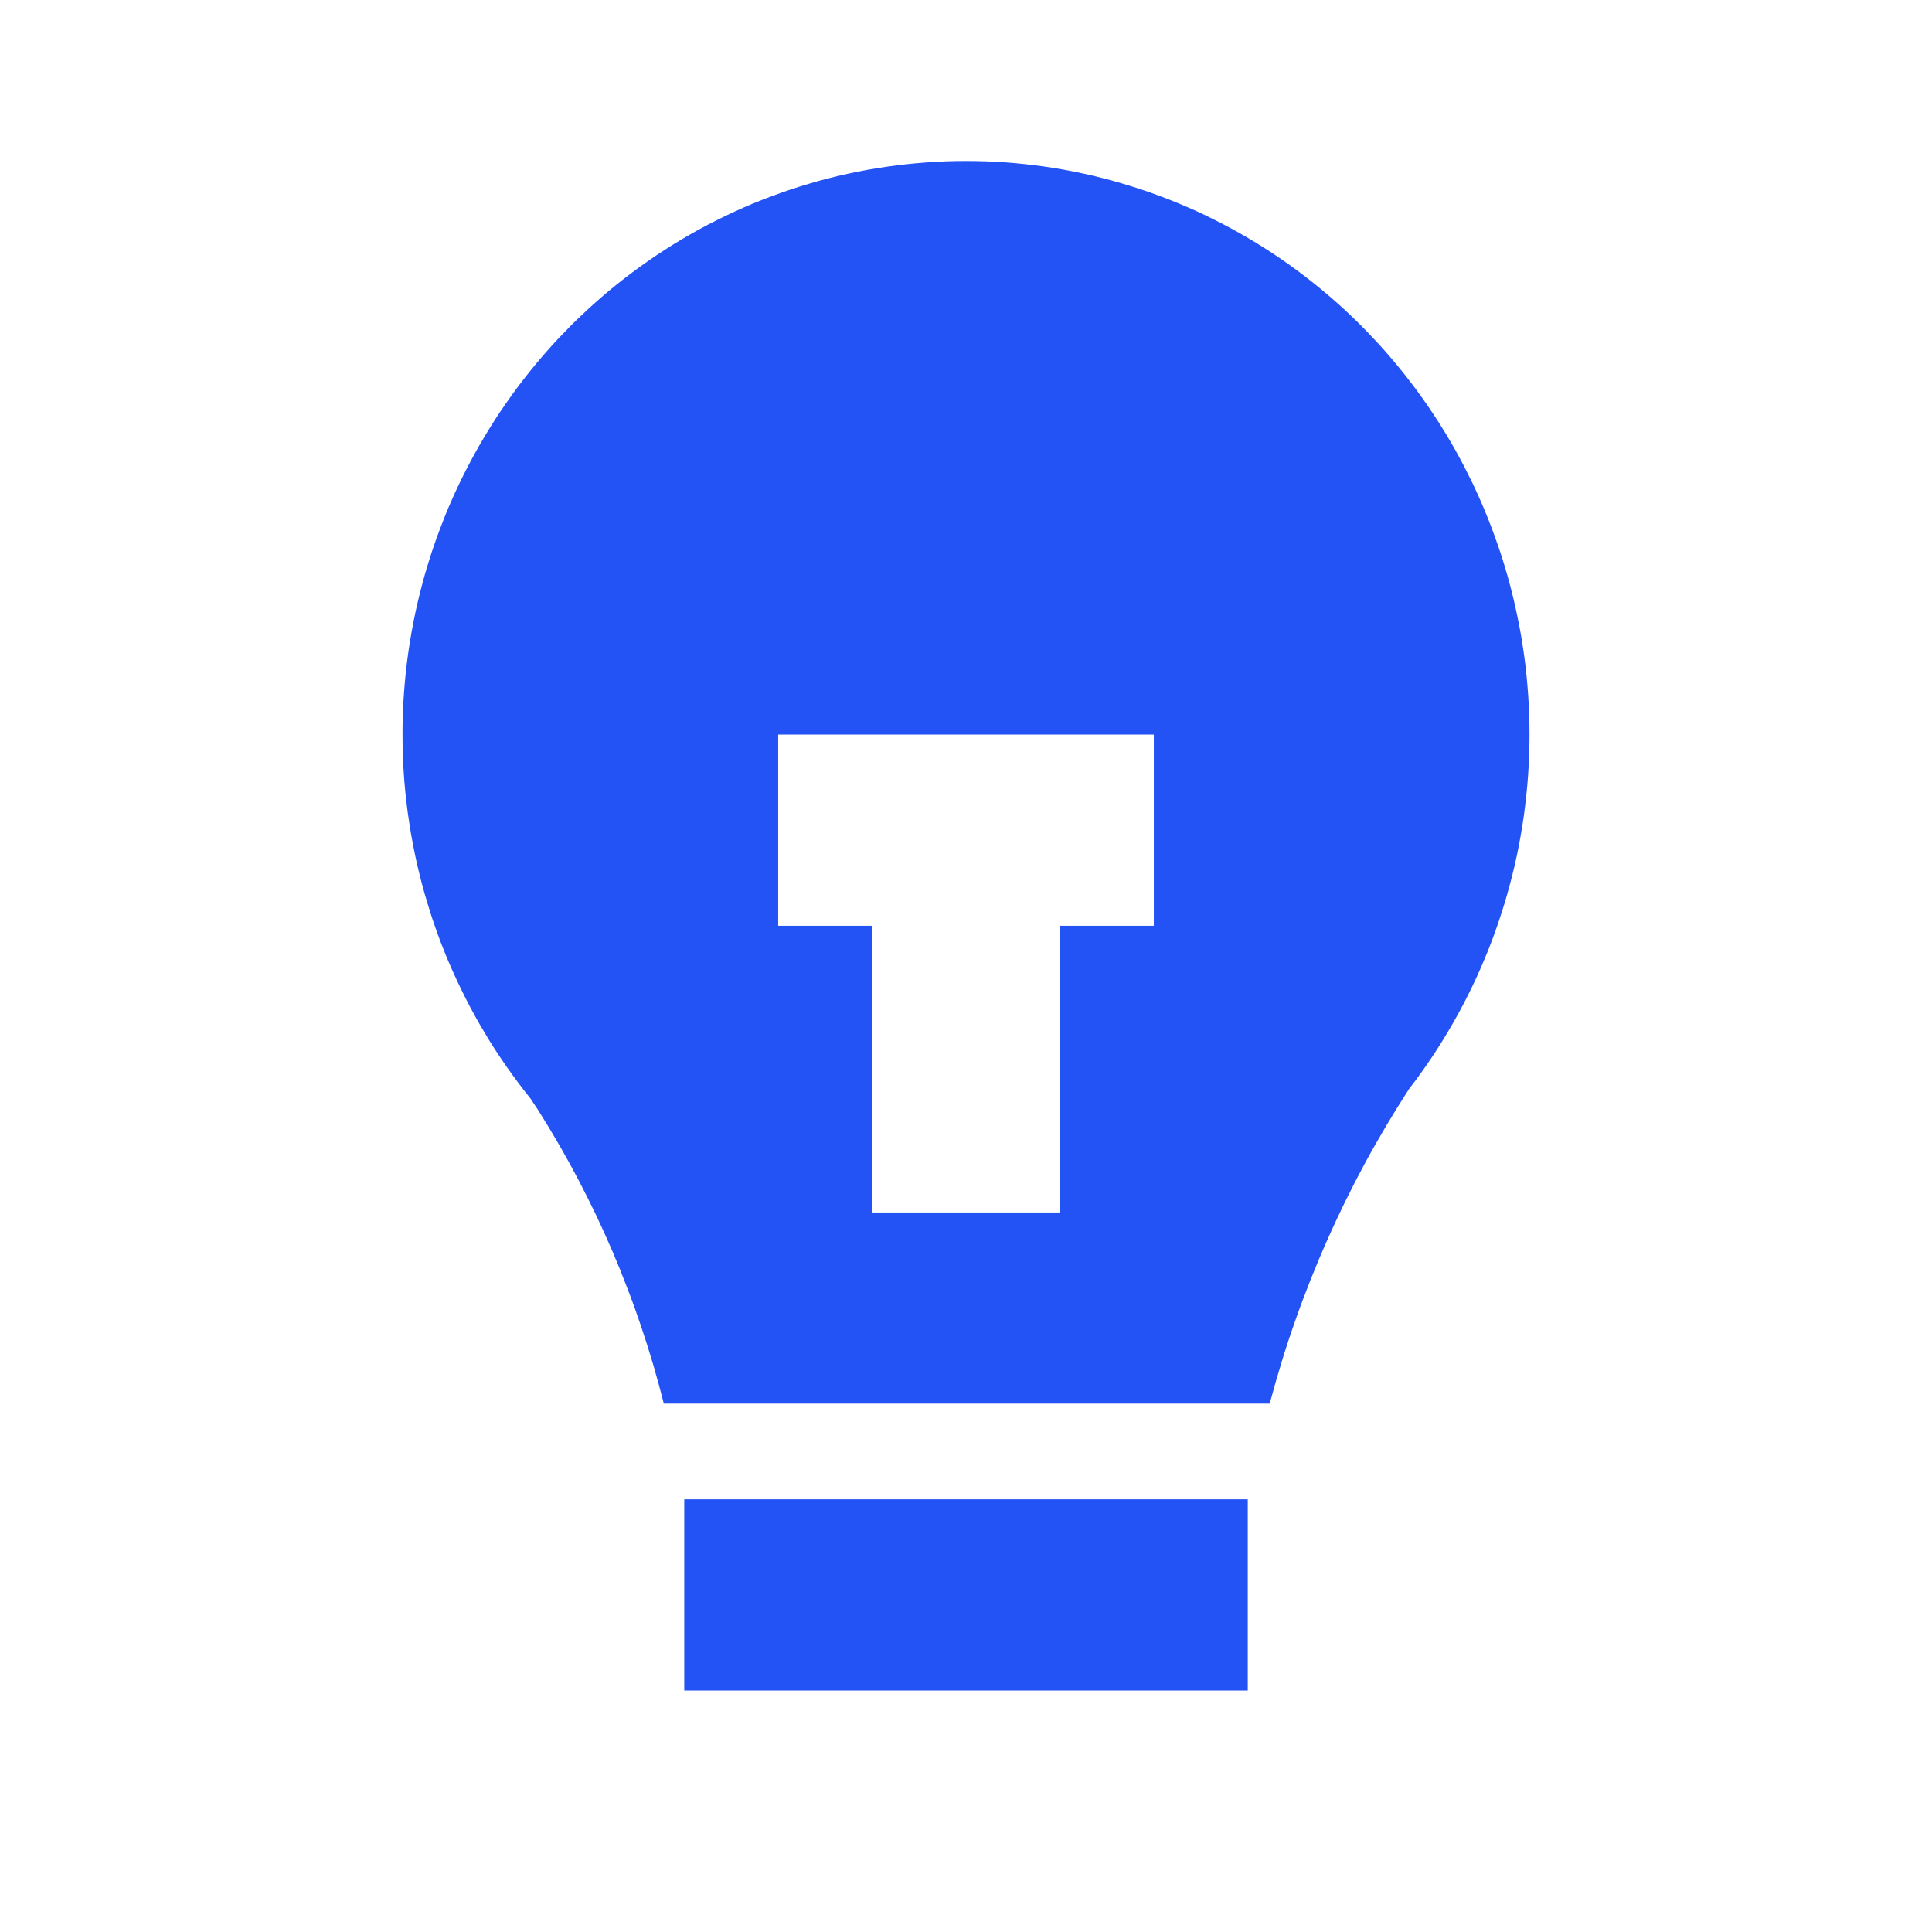
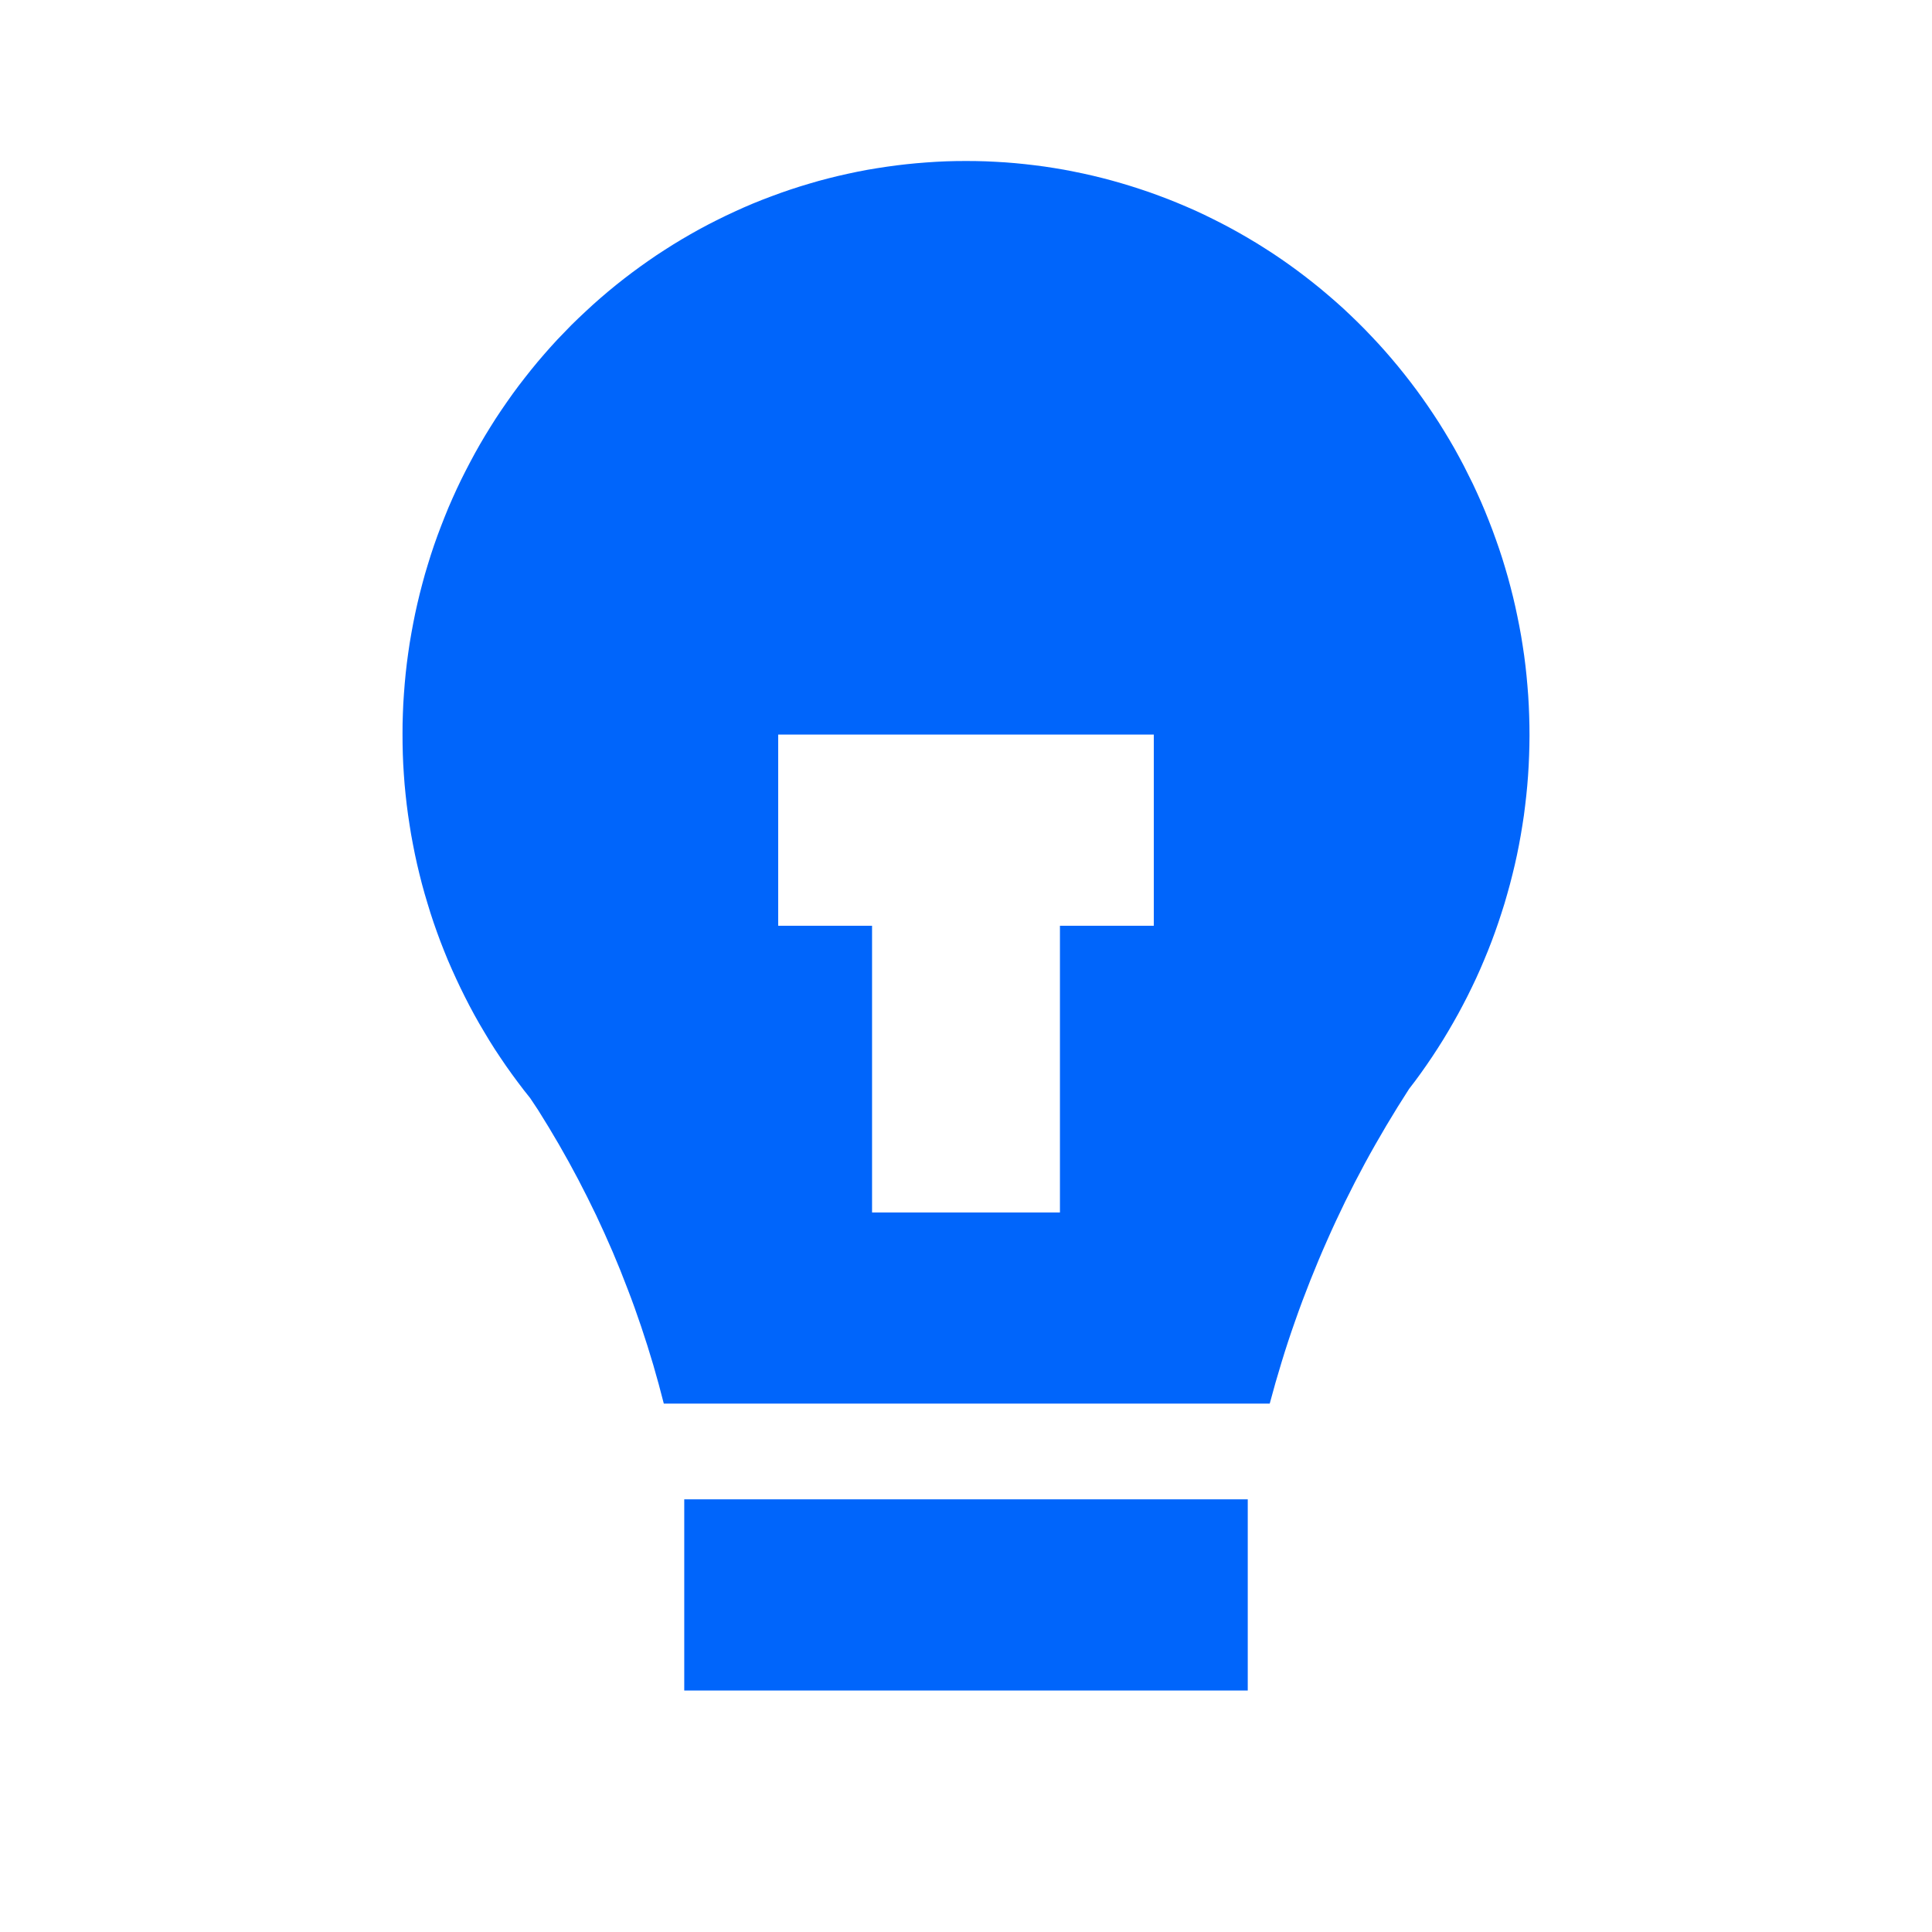
- <svg xmlns="http://www.w3.org/2000/svg" width="24" height="24" viewBox="0 0 24 24" fill="#2353f4">
-   <path d="M15.5 18.625L15.5 21L8.5 21L8.5 18.625L15.5 18.625ZM12 2C12.082 2 12.163 2.001 12.245 2.004C12.326 2.007 12.408 2.012 12.489 2.017C12.57 2.023 12.652 2.03 12.733 2.039C12.814 2.048 12.895 2.058 12.975 2.069C13.056 2.081 13.137 2.094 13.217 2.108C13.297 2.123 13.377 2.139 13.457 2.156C13.537 2.173 13.616 2.192 13.695 2.212C13.775 2.232 13.853 2.254 13.932 2.277C14.01 2.3 14.088 2.324 14.166 2.35C14.243 2.375 14.32 2.402 14.397 2.431C14.474 2.459 14.55 2.489 14.625 2.52C14.701 2.551 14.776 2.584 14.851 2.617C14.925 2.651 14.999 2.686 15.072 2.723C15.145 2.759 15.218 2.797 15.29 2.836C15.362 2.875 15.433 2.915 15.504 2.957C15.575 2.998 15.644 3.041 15.713 3.085C15.783 3.129 15.851 3.174 15.919 3.221C15.986 3.267 16.053 3.315 16.119 3.364C16.185 3.413 16.25 3.463 16.314 3.514C16.378 3.565 16.442 3.617 16.504 3.671C16.567 3.724 16.628 3.779 16.689 3.834C16.749 3.89 16.809 3.947 16.867 4.004C16.926 4.062 16.984 4.121 17.04 4.181C17.097 4.24 17.152 4.301 17.207 4.363C17.261 4.425 17.315 4.487 17.367 4.551C17.419 4.615 17.471 4.679 17.521 4.745C17.571 4.81 17.62 4.876 17.668 4.944C17.716 5.011 17.762 5.079 17.808 5.148C17.854 5.217 17.898 5.286 17.941 5.357C17.984 5.427 18.026 5.498 18.067 5.57C18.107 5.642 18.147 5.715 18.185 5.788C18.223 5.862 18.26 5.936 18.296 6.01C18.331 6.085 18.366 6.16 18.399 6.236C18.432 6.312 18.464 6.389 18.494 6.466C18.524 6.543 18.554 6.62 18.581 6.698C18.609 6.776 18.636 6.855 18.661 6.934C18.686 7.013 18.709 7.092 18.732 7.172C18.754 7.252 18.775 7.332 18.795 7.413C18.814 7.493 18.833 7.574 18.849 7.655C18.866 7.737 18.882 7.818 18.896 7.9C18.91 7.982 18.922 8.064 18.934 8.146C18.945 8.228 18.955 8.31 18.963 8.393C18.971 8.476 18.978 8.558 18.984 8.641C18.989 8.724 18.994 8.807 18.996 8.89C18.999 8.973 19 9.056 19 9.139C19 9.222 18.998 9.305 18.995 9.388C18.992 9.471 18.988 9.554 18.982 9.636C18.976 9.719 18.969 9.802 18.96 9.884C18.951 9.967 18.941 10.049 18.93 10.132C18.918 10.214 18.905 10.296 18.891 10.377C18.877 10.459 18.861 10.54 18.844 10.622C18.827 10.703 18.808 10.784 18.788 10.864C18.768 10.945 18.747 11.025 18.724 11.104C18.702 11.184 18.678 11.264 18.652 11.342C18.627 11.421 18.6 11.5 18.572 11.578C18.544 11.656 18.515 11.733 18.484 11.81C18.453 11.887 18.421 11.963 18.388 12.039C18.355 12.115 18.32 12.19 18.284 12.264C18.248 12.339 18.211 12.413 18.172 12.486C18.134 12.559 18.094 12.632 18.053 12.703C18.012 12.775 17.97 12.846 17.927 12.916C17.883 12.987 17.839 13.056 17.793 13.125C17.747 13.194 17.7 13.262 17.652 13.329C17.604 13.396 17.555 13.462 17.504 13.527C17.407 13.677 17.313 13.829 17.222 13.982C17.131 14.136 17.042 14.291 16.957 14.448C16.872 14.605 16.79 14.764 16.711 14.925C16.633 15.085 16.557 15.247 16.485 15.411C16.412 15.575 16.343 15.74 16.277 15.906C16.211 16.072 16.148 16.24 16.089 16.409C16.029 16.578 15.973 16.748 15.921 16.919C15.868 17.091 15.819 17.263 15.773 17.436L8.246 17.436C8.205 17.275 8.162 17.115 8.115 16.955C8.068 16.796 8.018 16.637 7.965 16.48C7.912 16.322 7.856 16.166 7.796 16.011C7.737 15.855 7.675 15.701 7.61 15.549C7.544 15.396 7.476 15.245 7.405 15.095C7.333 14.945 7.259 14.797 7.182 14.65C7.105 14.504 7.025 14.358 6.942 14.215C6.859 14.071 6.773 13.93 6.685 13.79L6.586 13.641C6.534 13.576 6.482 13.511 6.433 13.444C6.383 13.377 6.334 13.31 6.286 13.241C6.239 13.173 6.193 13.104 6.147 13.034C6.102 12.964 6.058 12.893 6.016 12.821C5.973 12.75 5.931 12.677 5.891 12.604C5.851 12.531 5.812 12.457 5.775 12.383C5.737 12.308 5.701 12.233 5.666 12.157C5.631 12.082 5.597 12.005 5.564 11.928C5.532 11.851 5.501 11.773 5.471 11.695C5.442 11.617 5.413 11.539 5.386 11.459C5.359 11.38 5.334 11.301 5.31 11.22C5.285 11.14 5.263 11.06 5.241 10.979C5.22 10.898 5.2 10.817 5.181 10.735C5.163 10.654 5.145 10.572 5.13 10.49C5.114 10.407 5.099 10.325 5.087 10.242C5.074 10.159 5.062 10.076 5.052 9.993C5.042 9.91 5.034 9.827 5.026 9.743C5.019 9.66 5.014 9.576 5.009 9.493C5.005 9.409 5.002 9.325 5.001 9.242C5 9.158 5 9.074 5.001 8.99C5.003 8.906 5.006 8.823 5.01 8.739C5.015 8.655 5.021 8.572 5.028 8.488C5.035 8.405 5.044 8.322 5.054 8.239C5.065 8.155 5.076 8.073 5.089 7.99C5.103 7.907 5.117 7.825 5.133 7.743C5.149 7.66 5.166 7.578 5.185 7.497C5.204 7.415 5.224 7.334 5.246 7.253C5.267 7.172 5.29 7.092 5.315 7.012C5.339 6.932 5.365 6.852 5.392 6.773C5.419 6.694 5.448 6.616 5.478 6.538C5.508 6.46 5.539 6.382 5.571 6.305C5.604 6.228 5.638 6.152 5.673 6.076C5.708 6 5.745 5.925 5.783 5.851C5.821 5.777 5.86 5.703 5.9 5.63C5.94 5.557 5.982 5.485 6.025 5.413C6.068 5.342 6.112 5.271 6.157 5.201C6.203 5.131 6.249 5.062 6.297 4.994C6.345 4.925 6.393 4.858 6.443 4.792C6.494 4.725 6.545 4.66 6.597 4.595C6.649 4.53 6.703 4.466 6.757 4.404C6.812 4.341 6.867 4.279 6.924 4.218C6.981 4.158 7.039 4.098 7.097 4.039C7.156 3.981 7.216 3.923 7.277 3.867C7.337 3.81 7.399 3.755 7.462 3.7C7.524 3.646 7.588 3.593 7.652 3.541C7.717 3.489 7.782 3.438 7.849 3.388C7.915 3.339 7.982 3.29 8.05 3.243C8.118 3.195 8.187 3.149 8.256 3.105C8.326 3.06 8.396 3.016 8.467 2.974C8.538 2.932 8.61 2.891 8.682 2.851C8.755 2.811 8.828 2.773 8.902 2.736C8.976 2.699 9.05 2.663 9.125 2.629C9.2 2.594 9.276 2.561 9.352 2.529C9.428 2.498 9.505 2.467 9.582 2.439C9.659 2.41 9.737 2.382 9.815 2.356C9.893 2.33 9.972 2.305 10.051 2.282C10.13 2.258 10.21 2.236 10.289 2.216C10.369 2.196 10.449 2.176 10.53 2.159C10.61 2.141 10.691 2.125 10.772 2.11C10.853 2.096 10.934 2.083 11.016 2.071C11.097 2.059 11.179 2.049 11.261 2.04C11.343 2.031 11.425 2.024 11.507 2.018C11.589 2.012 11.671 2.007 11.753 2.004C11.835 2.001 11.918 2 12 2ZM14.333 9.125L9.667 9.125L9.667 11.5L10.833 11.5L10.833 15.062L13.167 15.062L13.167 11.5L14.333 11.5L14.333 9.125Z" fill="#2353f4">
+ <svg xmlns="http://www.w3.org/2000/svg" width="24" height="24" viewBox="0 0 24 24" fill="#0065FB">
+   <path d="M15.5 18.625L15.5 21L8.5 21L8.5 18.625L15.5 18.625ZM12 2C12.082 2 12.163 2.001 12.245 2.004C12.326 2.007 12.408 2.012 12.489 2.017C12.57 2.023 12.652 2.03 12.733 2.039C12.814 2.048 12.895 2.058 12.975 2.069C13.056 2.081 13.137 2.094 13.217 2.108C13.297 2.123 13.377 2.139 13.457 2.156C13.537 2.173 13.616 2.192 13.695 2.212C13.775 2.232 13.853 2.254 13.932 2.277C14.01 2.3 14.088 2.324 14.166 2.35C14.243 2.375 14.32 2.402 14.397 2.431C14.474 2.459 14.55 2.489 14.625 2.52C14.701 2.551 14.776 2.584 14.851 2.617C14.925 2.651 14.999 2.686 15.072 2.723C15.145 2.759 15.218 2.797 15.29 2.836C15.362 2.875 15.433 2.915 15.504 2.957C15.575 2.998 15.644 3.041 15.713 3.085C15.783 3.129 15.851 3.174 15.919 3.221C15.986 3.267 16.053 3.315 16.119 3.364C16.185 3.413 16.25 3.463 16.314 3.514C16.378 3.565 16.442 3.617 16.504 3.671C16.567 3.724 16.628 3.779 16.689 3.834C16.749 3.89 16.809 3.947 16.867 4.004C16.926 4.062 16.984 4.121 17.04 4.181C17.097 4.24 17.152 4.301 17.207 4.363C17.261 4.425 17.315 4.487 17.367 4.551C17.419 4.615 17.471 4.679 17.521 4.745C17.571 4.81 17.62 4.876 17.668 4.944C17.716 5.011 17.762 5.079 17.808 5.148C17.854 5.217 17.898 5.286 17.941 5.357C17.984 5.427 18.026 5.498 18.067 5.57C18.107 5.642 18.147 5.715 18.185 5.788C18.223 5.862 18.26 5.936 18.296 6.01C18.331 6.085 18.366 6.16 18.399 6.236C18.432 6.312 18.464 6.389 18.494 6.466C18.524 6.543 18.554 6.62 18.581 6.698C18.609 6.776 18.636 6.855 18.661 6.934C18.686 7.013 18.709 7.092 18.732 7.172C18.754 7.252 18.775 7.332 18.795 7.413C18.814 7.493 18.833 7.574 18.849 7.655C18.866 7.737 18.882 7.818 18.896 7.9C18.91 7.982 18.922 8.064 18.934 8.146C18.945 8.228 18.955 8.31 18.963 8.393C18.971 8.476 18.978 8.558 18.984 8.641C18.989 8.724 18.994 8.807 18.996 8.89C18.999 8.973 19 9.056 19 9.139C19 9.222 18.998 9.305 18.995 9.388C18.992 9.471 18.988 9.554 18.982 9.636C18.976 9.719 18.969 9.802 18.96 9.884C18.951 9.967 18.941 10.049 18.93 10.132C18.918 10.214 18.905 10.296 18.891 10.377C18.877 10.459 18.861 10.54 18.844 10.622C18.827 10.703 18.808 10.784 18.788 10.864C18.768 10.945 18.747 11.025 18.724 11.104C18.702 11.184 18.678 11.264 18.652 11.342C18.627 11.421 18.6 11.5 18.572 11.578C18.544 11.656 18.515 11.733 18.484 11.81C18.453 11.887 18.421 11.963 18.388 12.039C18.355 12.115 18.32 12.19 18.284 12.264C18.248 12.339 18.211 12.413 18.172 12.486C18.134 12.559 18.094 12.632 18.053 12.703C18.012 12.775 17.97 12.846 17.927 12.916C17.883 12.987 17.839 13.056 17.793 13.125C17.747 13.194 17.7 13.262 17.652 13.329C17.604 13.396 17.555 13.462 17.504 13.527C17.407 13.677 17.313 13.829 17.222 13.982C17.131 14.136 17.042 14.291 16.957 14.448C16.872 14.605 16.79 14.764 16.711 14.925C16.633 15.085 16.557 15.247 16.485 15.411C16.412 15.575 16.343 15.74 16.277 15.906C16.211 16.072 16.148 16.24 16.089 16.409C16.029 16.578 15.973 16.748 15.921 16.919C15.868 17.091 15.819 17.263 15.773 17.436L8.246 17.436C8.205 17.275 8.162 17.115 8.115 16.955C8.068 16.796 8.018 16.637 7.965 16.48C7.912 16.322 7.856 16.166 7.796 16.011C7.737 15.855 7.675 15.701 7.61 15.549C7.544 15.396 7.476 15.245 7.405 15.095C7.333 14.945 7.259 14.797 7.182 14.65C7.105 14.504 7.025 14.358 6.942 14.215C6.859 14.071 6.773 13.93 6.685 13.79L6.586 13.641C6.534 13.576 6.482 13.511 6.433 13.444C6.383 13.377 6.334 13.31 6.286 13.241C6.239 13.173 6.193 13.104 6.147 13.034C6.102 12.964 6.058 12.893 6.016 12.821C5.973 12.75 5.931 12.677 5.891 12.604C5.851 12.531 5.812 12.457 5.775 12.383C5.737 12.308 5.701 12.233 5.666 12.157C5.631 12.082 5.597 12.005 5.564 11.928C5.532 11.851 5.501 11.773 5.471 11.695C5.442 11.617 5.413 11.539 5.386 11.459C5.359 11.38 5.334 11.301 5.31 11.22C5.285 11.14 5.263 11.06 5.241 10.979C5.22 10.898 5.2 10.817 5.181 10.735C5.163 10.654 5.145 10.572 5.13 10.49C5.114 10.407 5.099 10.325 5.087 10.242C5.074 10.159 5.062 10.076 5.052 9.993C5.042 9.91 5.034 9.827 5.026 9.743C5.019 9.66 5.014 9.576 5.009 9.493C5.005 9.409 5.002 9.325 5.001 9.242C5 9.158 5 9.074 5.001 8.99C5.003 8.906 5.006 8.823 5.01 8.739C5.015 8.655 5.021 8.572 5.028 8.488C5.035 8.405 5.044 8.322 5.054 8.239C5.065 8.155 5.076 8.073 5.089 7.99C5.103 7.907 5.117 7.825 5.133 7.743C5.149 7.66 5.166 7.578 5.185 7.497C5.204 7.415 5.224 7.334 5.246 7.253C5.267 7.172 5.29 7.092 5.315 7.012C5.339 6.932 5.365 6.852 5.392 6.773C5.419 6.694 5.448 6.616 5.478 6.538C5.508 6.46 5.539 6.382 5.571 6.305C5.604 6.228 5.638 6.152 5.673 6.076C5.708 6 5.745 5.925 5.783 5.851C5.821 5.777 5.86 5.703 5.9 5.63C5.94 5.557 5.982 5.485 6.025 5.413C6.068 5.342 6.112 5.271 6.157 5.201C6.203 5.131 6.249 5.062 6.297 4.994C6.345 4.925 6.393 4.858 6.443 4.792C6.494 4.725 6.545 4.66 6.597 4.595C6.649 4.53 6.703 4.466 6.757 4.404C6.812 4.341 6.867 4.279 6.924 4.218C6.981 4.158 7.039 4.098 7.097 4.039C7.156 3.981 7.216 3.923 7.277 3.867C7.337 3.81 7.399 3.755 7.462 3.7C7.524 3.646 7.588 3.593 7.652 3.541C7.717 3.489 7.782 3.438 7.849 3.388C7.915 3.339 7.982 3.29 8.05 3.243C8.118 3.195 8.187 3.149 8.256 3.105C8.326 3.06 8.396 3.016 8.467 2.974C8.538 2.932 8.61 2.891 8.682 2.851C8.755 2.811 8.828 2.773 8.902 2.736C8.976 2.699 9.05 2.663 9.125 2.629C9.2 2.594 9.276 2.561 9.352 2.529C9.428 2.498 9.505 2.467 9.582 2.439C9.659 2.41 9.737 2.382 9.815 2.356C9.893 2.33 9.972 2.305 10.051 2.282C10.13 2.258 10.21 2.236 10.289 2.216C10.369 2.196 10.449 2.176 10.53 2.159C10.61 2.141 10.691 2.125 10.772 2.11C10.853 2.096 10.934 2.083 11.016 2.071C11.097 2.059 11.179 2.049 11.261 2.04C11.343 2.031 11.425 2.024 11.507 2.018C11.589 2.012 11.671 2.007 11.753 2.004C11.835 2.001 11.918 2 12 2ZM14.333 9.125L9.667 9.125L9.667 11.5L10.833 11.5L10.833 15.062L13.167 15.062L13.167 11.5L14.333 11.5L14.333 9.125Z" fill="#0065FB">
</path>
</svg>
